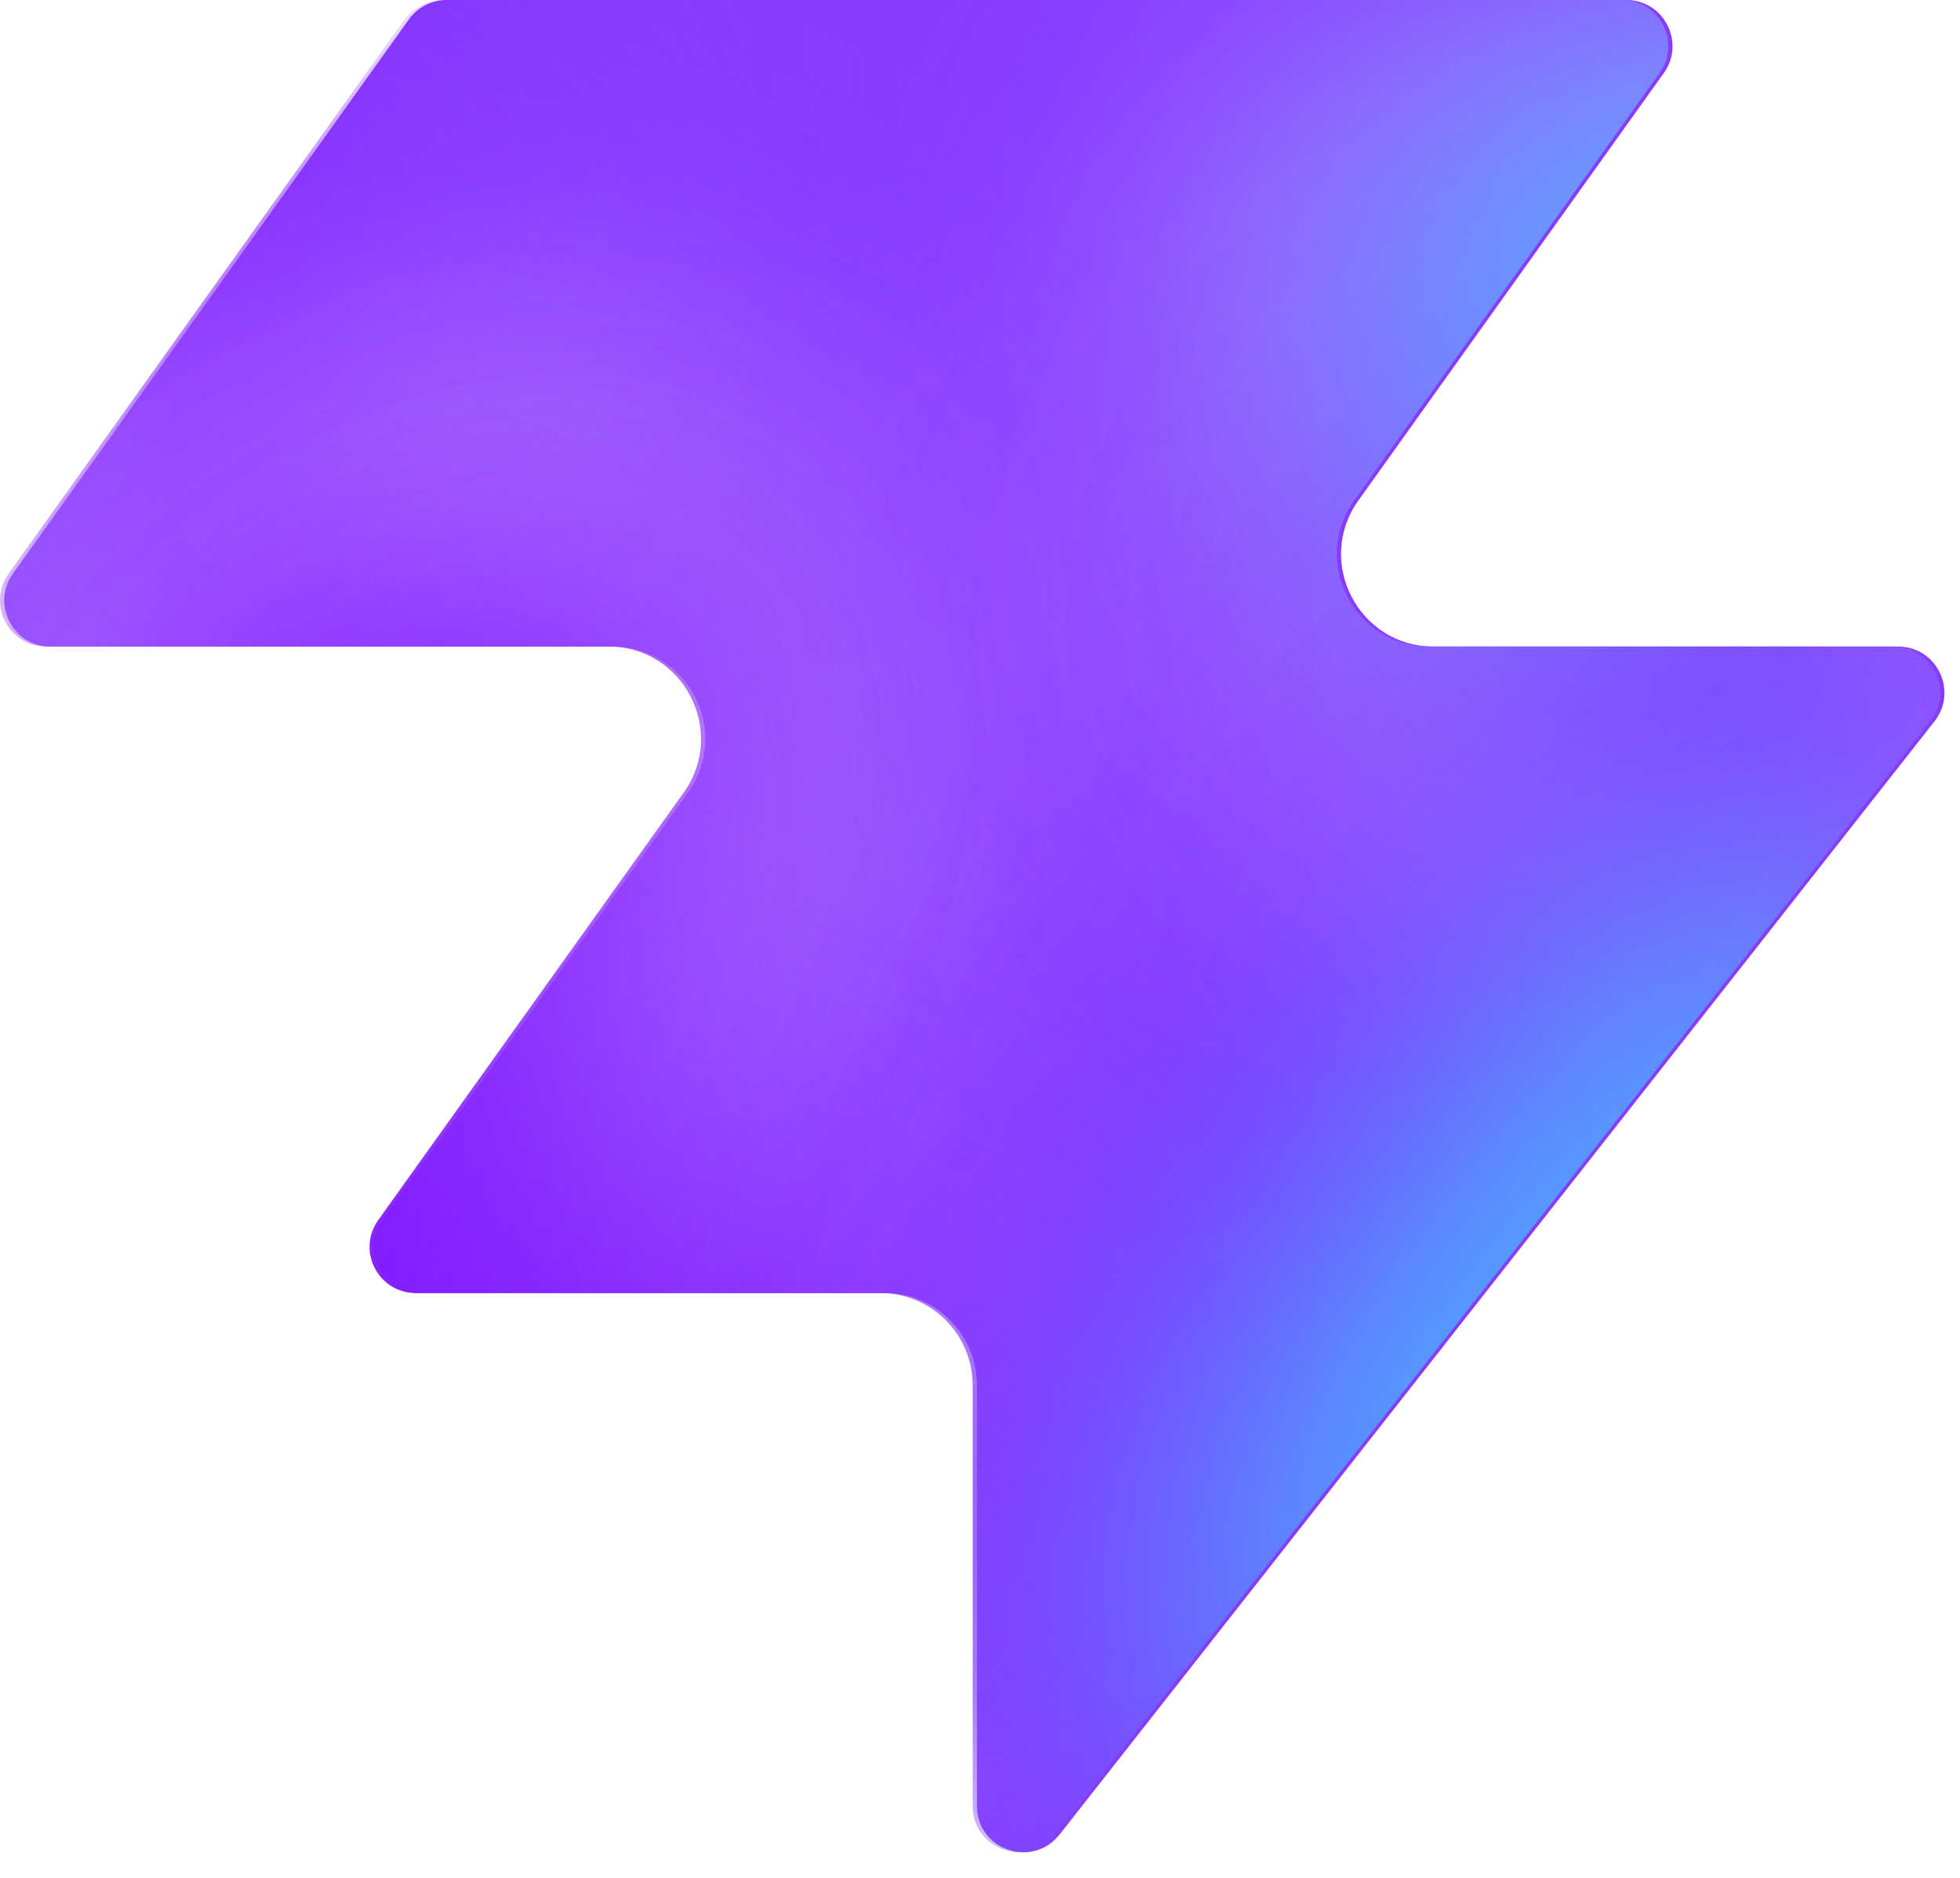
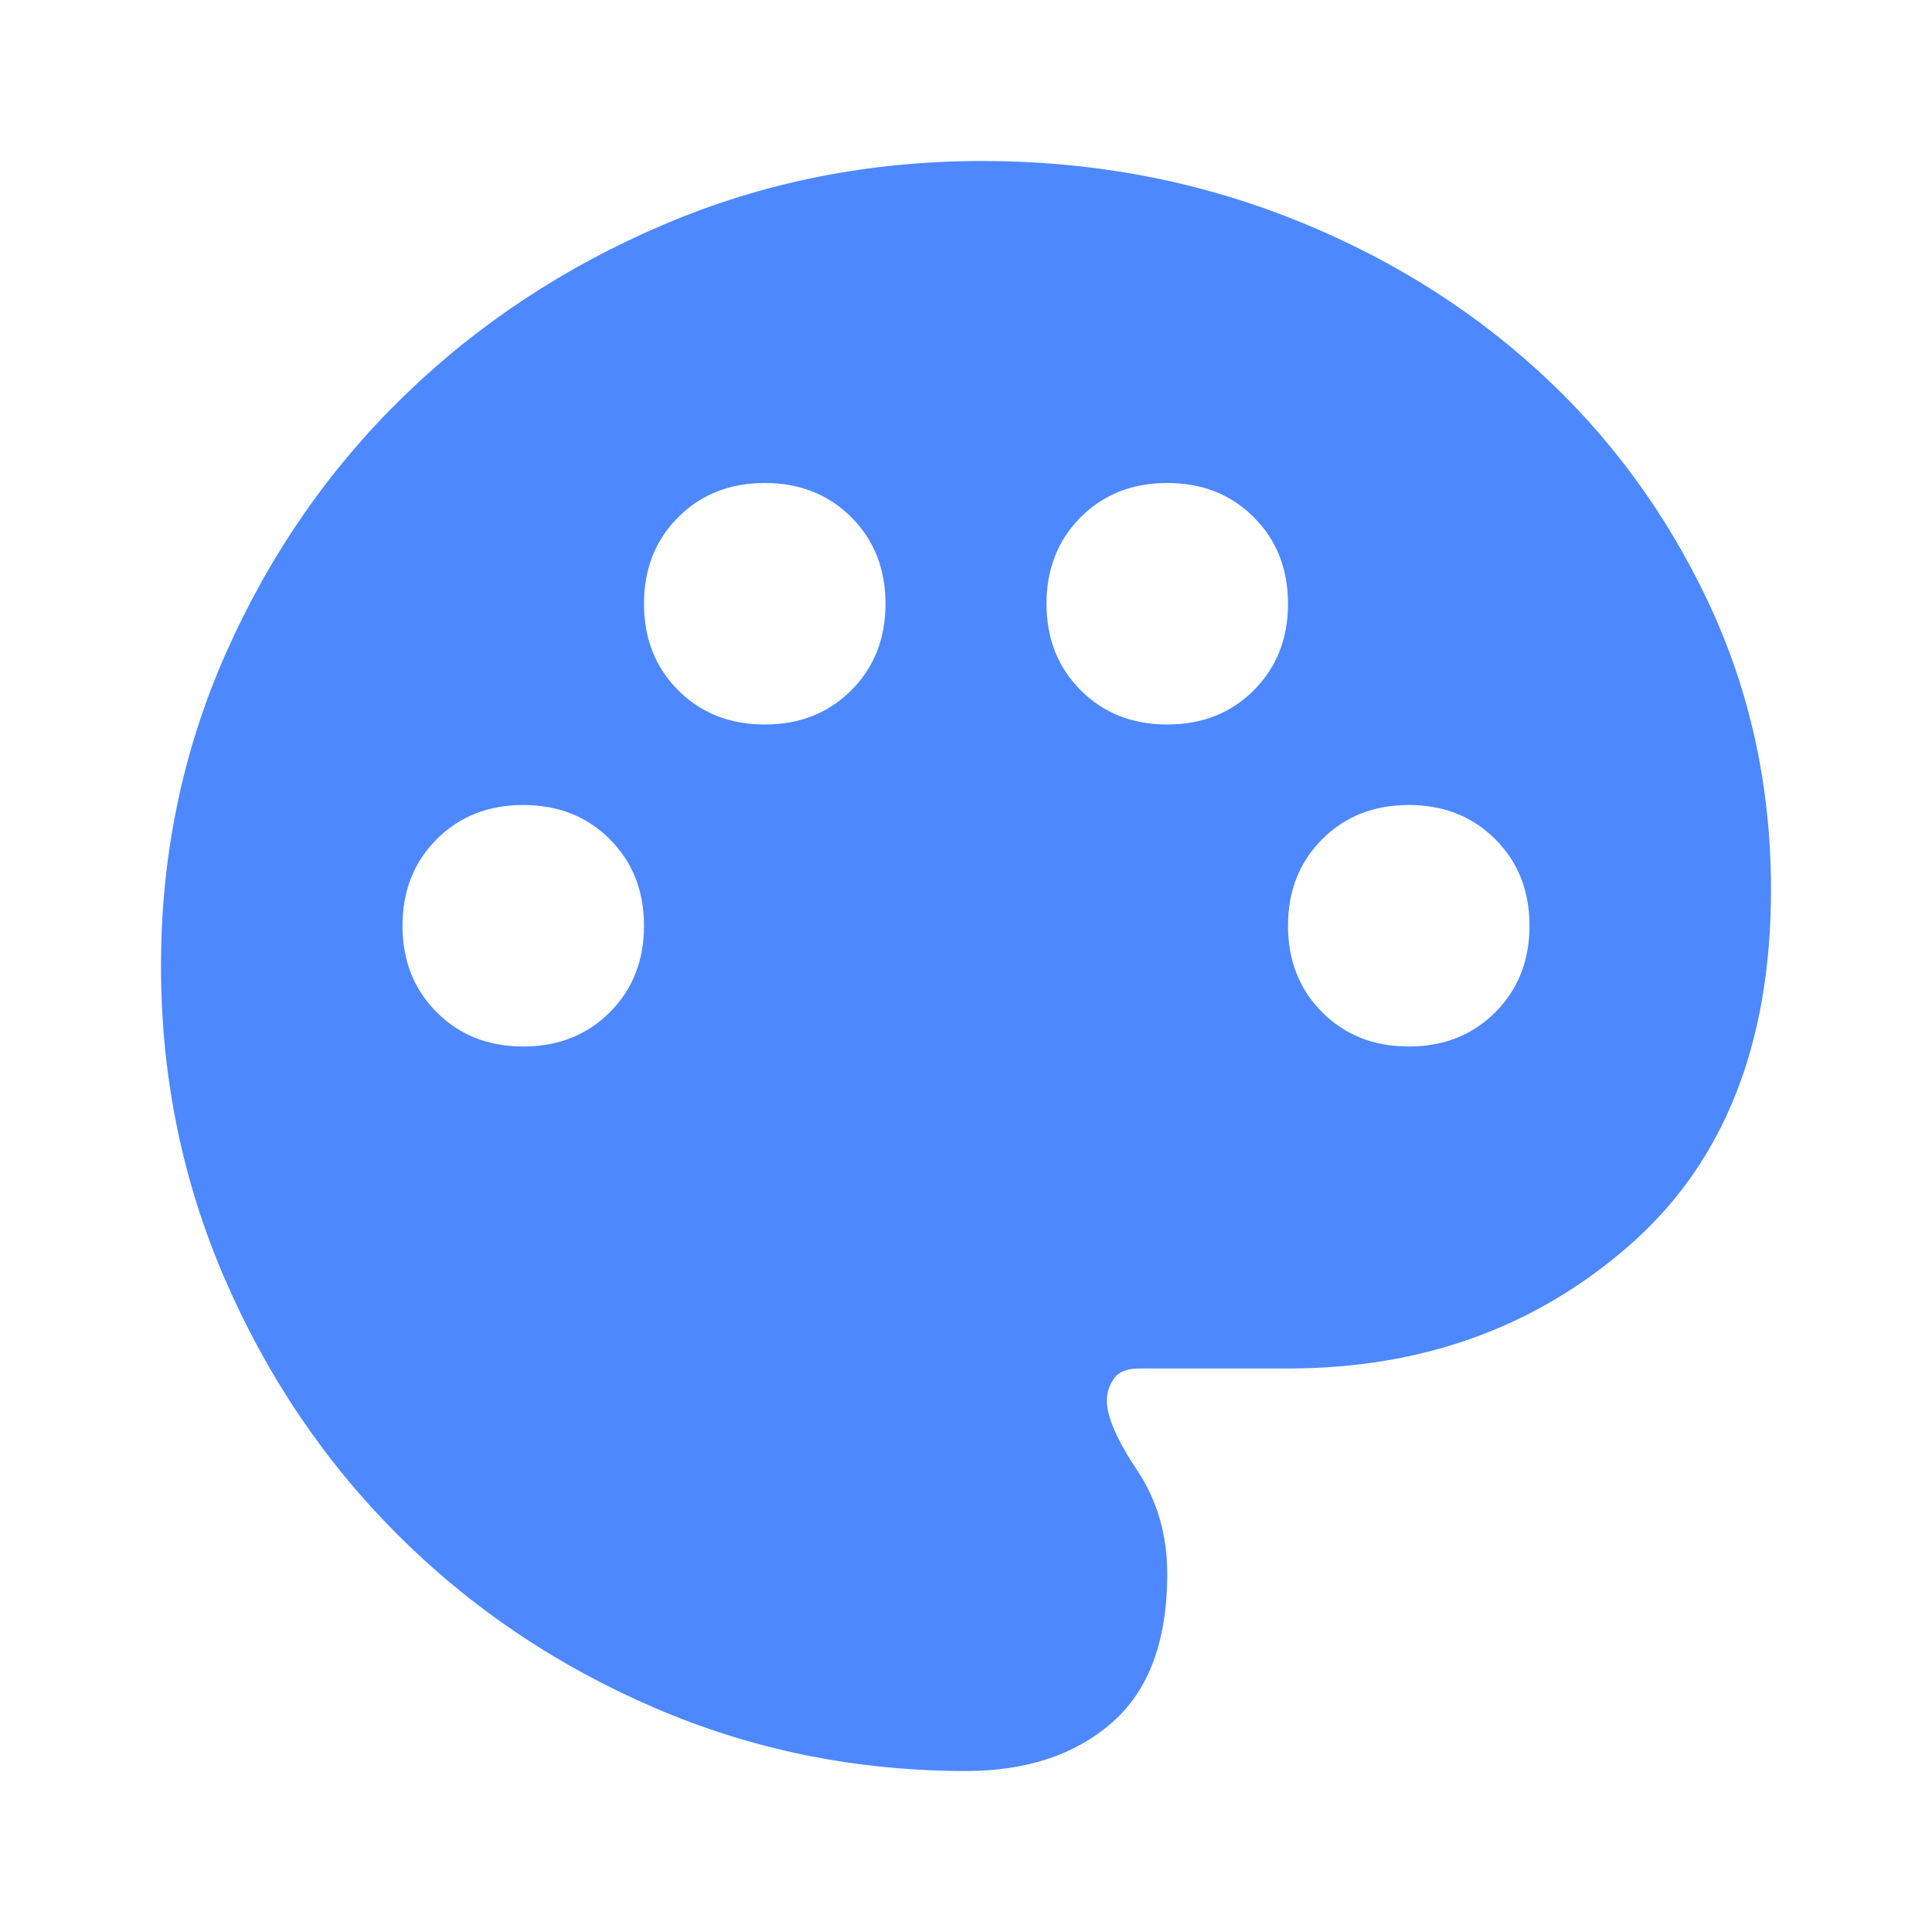
- <svg xmlns="http://www.w3.org/2000/svg" width="48" height="46" fill="none" viewBox="0 0 48 46">
-   <path fill="#863bff" d="M25.946 44.938c-.664.845-2.021.375-2.021-.698V33.937a2.26 2.26 0 0 0-2.262-2.262H10.287c-.92 0-1.456-1.04-.92-1.788l7.48-10.471c1.07-1.497 0-3.578-1.842-3.578H1.237c-.92 0-1.456-1.04-.92-1.788L10.013.474c.214-.297.556-.474.92-.474h28.894c.92 0 1.456 1.04.92 1.788l-7.48 10.471c-1.07 1.498 0 3.579 1.842 3.579h11.377c.943 0 1.473 1.088.89 1.83L25.947 44.94z" style="fill:#863bff;fill:color(display-p3 .525 .23 1);fill-opacity:1" />
-   <mask id="a" width="48" height="46" x="0" y="0" maskUnits="userSpaceOnUse" style="mask-type:alpha">
-     <path fill="#000" d="M25.842 44.938c-.664.844-2.021.375-2.021-.698V33.937a2.26 2.26 0 0 0-2.262-2.262H10.183c-.92 0-1.456-1.04-.92-1.788l7.48-10.471c1.07-1.498 0-3.579-1.842-3.579H1.133c-.92 0-1.456-1.04-.92-1.787L9.91.473c.214-.297.556-.474.92-.474h28.894c.92 0 1.456 1.04.92 1.788l-7.48 10.471c-1.07 1.498 0 3.578 1.842 3.578h11.377c.943 0 1.473 1.088.89 1.832L25.843 44.94z" style="fill:#000;fill-opacity:1" />
-   </mask>
-   <g mask="url(#a)">
-     <g filter="url(#b)">
-       <ellipse cx="5.508" cy="14.704" fill="#ede6ff" rx="5.508" ry="14.704" style="fill:#ede6ff;fill:color(display-p3 .927 .903 1);fill-opacity:1" transform="matrix(.00324 1 1 -.00324 -4.47 31.516)" />
-     </g>
-     <g filter="url(#c)">
-       <ellipse cx="10.399" cy="29.851" fill="#ede6ff" rx="10.399" ry="29.851" style="fill:#ede6ff;fill:color(display-p3 .927 .903 1);fill-opacity:1" transform="matrix(.00324 1 1 -.00324 -39.328 7.883)" />
-     </g>
-     <g filter="url(#d)">
-       <ellipse cx="5.508" cy="30.487" fill="#7e14ff" rx="5.508" ry="30.487" style="fill:#7e14ff;fill:color(display-p3 .492 .077 1);fill-opacity:1" transform="rotate(89.814 -25.913 -14.639)scale(1 -1)" />
-     </g>
-     <g filter="url(#e)">
-       <ellipse cx="5.508" cy="30.599" fill="#7e14ff" rx="5.508" ry="30.599" style="fill:#7e14ff;fill:color(display-p3 .492 .077 1);fill-opacity:1" transform="rotate(89.814 -32.644 -3.334)scale(1 -1)" />
-     </g>
-     <g filter="url(#f)">
-       <ellipse cx="5.508" cy="30.599" fill="#7e14ff" rx="5.508" ry="30.599" style="fill:#7e14ff;fill:color(display-p3 .492 .077 1);fill-opacity:1" transform="matrix(.00324 1 1 -.00324 -34.34 30.47)" />
-     </g>
-     <g filter="url(#g)">
-       <ellipse cx="14.072" cy="22.078" fill="#ede6ff" rx="14.072" ry="22.078" style="fill:#ede6ff;fill:color(display-p3 .927 .903 1);fill-opacity:1" transform="rotate(93.35 24.506 48.493)scale(-1 1)" />
-     </g>
-     <g filter="url(#h)">
-       <ellipse cx="3.47" cy="21.501" fill="#7e14ff" rx="3.47" ry="21.501" style="fill:#7e14ff;fill:color(display-p3 .492 .077 1);fill-opacity:1" transform="rotate(89.009 28.708 47.59)scale(-1 1)" />
-     </g>
-     <g filter="url(#i)">
-       <ellipse cx="3.47" cy="21.501" fill="#7e14ff" rx="3.47" ry="21.501" style="fill:#7e14ff;fill:color(display-p3 .492 .077 1);fill-opacity:1" transform="rotate(89.009 28.708 47.59)scale(-1 1)" />
-     </g>
-     <g filter="url(#j)">
-       <ellipse cx=".387" cy="8.972" fill="#7e14ff" rx="4.407" ry="29.108" style="fill:#7e14ff;fill:color(display-p3 .492 .077 1);fill-opacity:1" transform="rotate(39.51 .387 8.972)" />
-     </g>
-     <g filter="url(#k)">
-       <ellipse cx="47.523" cy="-6.092" fill="#7e14ff" rx="4.407" ry="29.108" style="fill:#7e14ff;fill:color(display-p3 .492 .077 1);fill-opacity:1" transform="rotate(37.892 47.523 -6.092)" />
-     </g>
-     <g filter="url(#l)">
-       <ellipse cx="41.412" cy="6.333" fill="#47bfff" rx="5.971" ry="9.665" style="fill:#47bfff;fill:color(display-p3 .28 .748 1);fill-opacity:1" transform="rotate(37.892 41.412 6.333)" />
-     </g>
-     <g filter="url(#m)">
-       <ellipse cx="-1.879" cy="38.332" fill="#7e14ff" rx="4.407" ry="29.108" style="fill:#7e14ff;fill:color(display-p3 .492 .077 1);fill-opacity:1" transform="rotate(37.892 -1.88 38.332)" />
-     </g>
-     <g filter="url(#n)">
-       <ellipse cx="-1.879" cy="38.332" fill="#7e14ff" rx="4.407" ry="29.108" style="fill:#7e14ff;fill:color(display-p3 .492 .077 1);fill-opacity:1" transform="rotate(37.892 -1.88 38.332)" />
-     </g>
-     <g filter="url(#o)">
-       <ellipse cx="35.651" cy="29.907" fill="#7e14ff" rx="4.407" ry="29.108" style="fill:#7e14ff;fill:color(display-p3 .492 .077 1);fill-opacity:1" transform="rotate(37.892 35.651 29.907)" />
-     </g>
-     <g filter="url(#p)">
-       <ellipse cx="38.418" cy="32.4" fill="#47bfff" rx="5.971" ry="15.297" style="fill:#47bfff;fill:color(display-p3 .28 .748 1);fill-opacity:1" transform="rotate(37.892 38.418 32.4)" />
-     </g>
-   </g>
-   <defs>
-     <filter id="b" width="60.045" height="41.654" x="-19.77" y="16.149" color-interpolation-filters="sRGB" filterUnits="userSpaceOnUse">
-       <feFlood flood-opacity="0" result="BackgroundImageFix" />
-       <feBlend in="SourceGraphic" in2="BackgroundImageFix" result="shape" />
-       <feGaussianBlur result="effect1_foregroundBlur_2002_17158" stdDeviation="7.659" />
-     </filter>
-     <filter id="c" width="90.34" height="51.437" x="-54.613" y="-7.533" color-interpolation-filters="sRGB" filterUnits="userSpaceOnUse">
-       <feFlood flood-opacity="0" result="BackgroundImageFix" />
-       <feBlend in="SourceGraphic" in2="BackgroundImageFix" result="shape" />
-       <feGaussianBlur result="effect1_foregroundBlur_2002_17158" stdDeviation="7.659" />
-     </filter>
-     <filter id="d" width="79.355" height="29.4" x="-49.64" y="2.03" color-interpolation-filters="sRGB" filterUnits="userSpaceOnUse">
-       <feFlood flood-opacity="0" result="BackgroundImageFix" />
-       <feBlend in="SourceGraphic" in2="BackgroundImageFix" result="shape" />
-       <feGaussianBlur result="effect1_foregroundBlur_2002_17158" stdDeviation="4.596" />
-     </filter>
-     <filter id="e" width="79.579" height="29.4" x="-45.045" y="20.029" color-interpolation-filters="sRGB" filterUnits="userSpaceOnUse">
-       <feFlood flood-opacity="0" result="BackgroundImageFix" />
-       <feBlend in="SourceGraphic" in2="BackgroundImageFix" result="shape" />
-       <feGaussianBlur result="effect1_foregroundBlur_2002_17158" stdDeviation="4.596" />
-     </filter>
-     <filter id="f" width="79.579" height="29.4" x="-43.513" y="21.178" color-interpolation-filters="sRGB" filterUnits="userSpaceOnUse">
-       <feFlood flood-opacity="0" result="BackgroundImageFix" />
-       <feBlend in="SourceGraphic" in2="BackgroundImageFix" result="shape" />
-       <feGaussianBlur result="effect1_foregroundBlur_2002_17158" stdDeviation="4.596" />
-     </filter>
-     <filter id="g" width="74.749" height="58.852" x="15.756" y="-17.901" color-interpolation-filters="sRGB" filterUnits="userSpaceOnUse">
-       <feFlood flood-opacity="0" result="BackgroundImageFix" />
-       <feBlend in="SourceGraphic" in2="BackgroundImageFix" result="shape" />
-       <feGaussianBlur result="effect1_foregroundBlur_2002_17158" stdDeviation="7.659" />
-     </filter>
-     <filter id="h" width="61.377" height="25.362" x="23.548" y="2.284" color-interpolation-filters="sRGB" filterUnits="userSpaceOnUse">
-       <feFlood flood-opacity="0" result="BackgroundImageFix" />
-       <feBlend in="SourceGraphic" in2="BackgroundImageFix" result="shape" />
-       <feGaussianBlur result="effect1_foregroundBlur_2002_17158" stdDeviation="4.596" />
-     </filter>
-     <filter id="i" width="61.377" height="25.362" x="23.548" y="2.284" color-interpolation-filters="sRGB" filterUnits="userSpaceOnUse">
-       <feFlood flood-opacity="0" result="BackgroundImageFix" />
-       <feBlend in="SourceGraphic" in2="BackgroundImageFix" result="shape" />
-       <feGaussianBlur result="effect1_foregroundBlur_2002_17158" stdDeviation="4.596" />
-     </filter>
-     <filter id="j" width="56.045" height="63.649" x="-27.636" y="-22.853" color-interpolation-filters="sRGB" filterUnits="userSpaceOnUse">
-       <feFlood flood-opacity="0" result="BackgroundImageFix" />
-       <feBlend in="SourceGraphic" in2="BackgroundImageFix" result="shape" />
-       <feGaussianBlur result="effect1_foregroundBlur_2002_17158" stdDeviation="4.596" />
-     </filter>
-     <filter id="k" width="54.814" height="64.646" x="20.116" y="-38.415" color-interpolation-filters="sRGB" filterUnits="userSpaceOnUse">
-       <feFlood flood-opacity="0" result="BackgroundImageFix" />
-       <feBlend in="SourceGraphic" in2="BackgroundImageFix" result="shape" />
-       <feGaussianBlur result="effect1_foregroundBlur_2002_17158" stdDeviation="4.596" />
-     </filter>
-     <filter id="l" width="33.541" height="35.313" x="24.641" y="-11.323" color-interpolation-filters="sRGB" filterUnits="userSpaceOnUse">
-       <feFlood flood-opacity="0" result="BackgroundImageFix" />
-       <feBlend in="SourceGraphic" in2="BackgroundImageFix" result="shape" />
-       <feGaussianBlur result="effect1_foregroundBlur_2002_17158" stdDeviation="4.596" />
-     </filter>
-     <filter id="m" width="54.814" height="64.646" x="-29.286" y="6.009" color-interpolation-filters="sRGB" filterUnits="userSpaceOnUse">
-       <feFlood flood-opacity="0" result="BackgroundImageFix" />
-       <feBlend in="SourceGraphic" in2="BackgroundImageFix" result="shape" />
-       <feGaussianBlur result="effect1_foregroundBlur_2002_17158" stdDeviation="4.596" />
-     </filter>
-     <filter id="n" width="54.814" height="64.646" x="-29.286" y="6.009" color-interpolation-filters="sRGB" filterUnits="userSpaceOnUse">
-       <feFlood flood-opacity="0" result="BackgroundImageFix" />
-       <feBlend in="SourceGraphic" in2="BackgroundImageFix" result="shape" />
-       <feGaussianBlur result="effect1_foregroundBlur_2002_17158" stdDeviation="4.596" />
-     </filter>
-     <filter id="o" width="54.814" height="64.646" x="8.244" y="-2.416" color-interpolation-filters="sRGB" filterUnits="userSpaceOnUse">
-       <feFlood flood-opacity="0" result="BackgroundImageFix" />
-       <feBlend in="SourceGraphic" in2="BackgroundImageFix" result="shape" />
-       <feGaussianBlur result="effect1_foregroundBlur_2002_17158" stdDeviation="4.596" />
-     </filter>
-     <filter id="p" width="39.409" height="43.623" x="18.713" y="10.588" color-interpolation-filters="sRGB" filterUnits="userSpaceOnUse">
-       <feFlood flood-opacity="0" result="BackgroundImageFix" />
-       <feBlend in="SourceGraphic" in2="BackgroundImageFix" result="shape" />
-       <feGaussianBlur result="effect1_foregroundBlur_2002_17158" stdDeviation="4.596" />
-     </filter>
-   </defs>
+ <svg xmlns="http://www.w3.org/2000/svg" height="24px" viewBox="0 -960 960 960" width="24px" fill="#4d88ff">
+   <path d="M480-80q-82 0-155-31.5t-127.5-86Q143-252 111.5-325T80-480q0-83 32.5-156t88-127Q256-817 330-848.5T488-880q80 0 151 27.5t124.5 76q53.5 48.5 85 115T880-518q0 115-70 176.5T640-280h-74q-9 0-12.5 5t-3.5 11q0 12 15 34.5t15 51.5q0 50-27.5 74T480-80ZM303-457q17-17 17-43t-17-43q-17-17-43-17t-43 17q-17 17-17 43t17 43q17 17 43 17t43-17Zm120-160q17-17 17-43t-17-43q-17-17-43-17t-43 17q-17 17-17 43t17 43q17 17 43 17t43-17Zm200 0q17-17 17-43t-17-43q-17-17-43-17t-43 17q-17 17-17 43t17 43q17 17 43 17t43-17Zm120 160q17-17 17-43t-17-43q-17-17-43-17t-43 17q-17 17-17 43t17 43q17 17 43 17t43-17Z" />
</svg>
